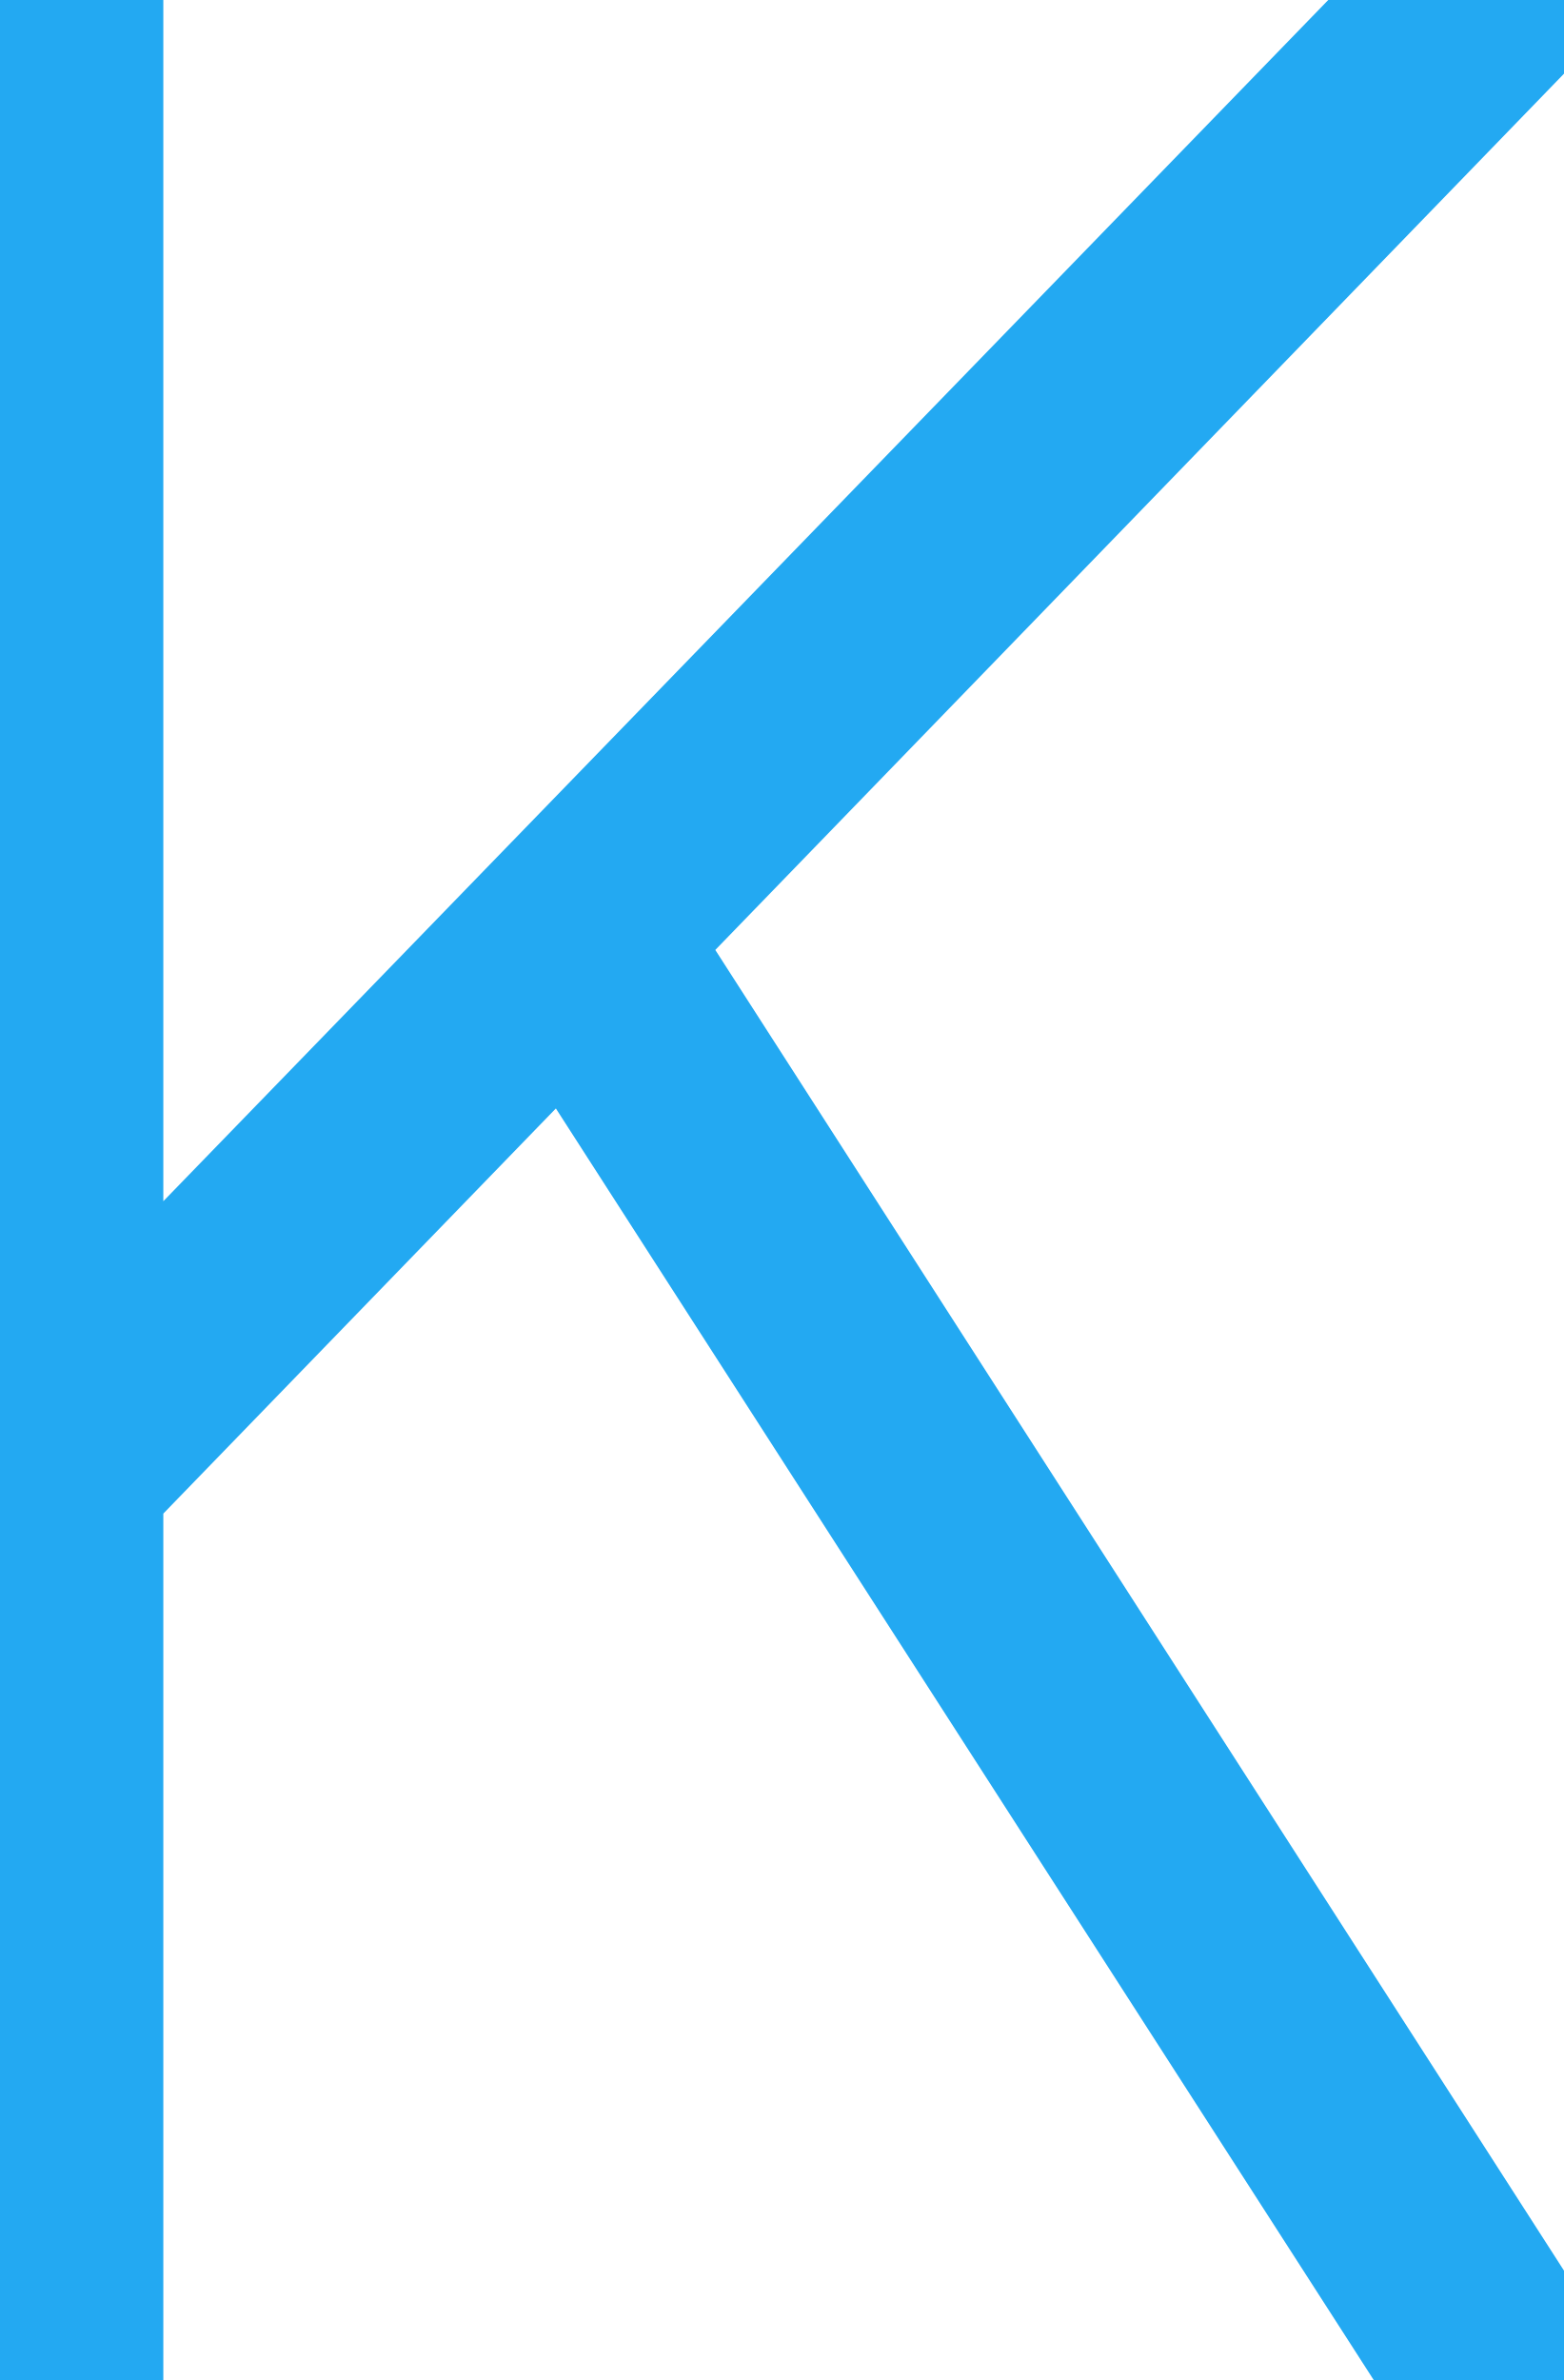
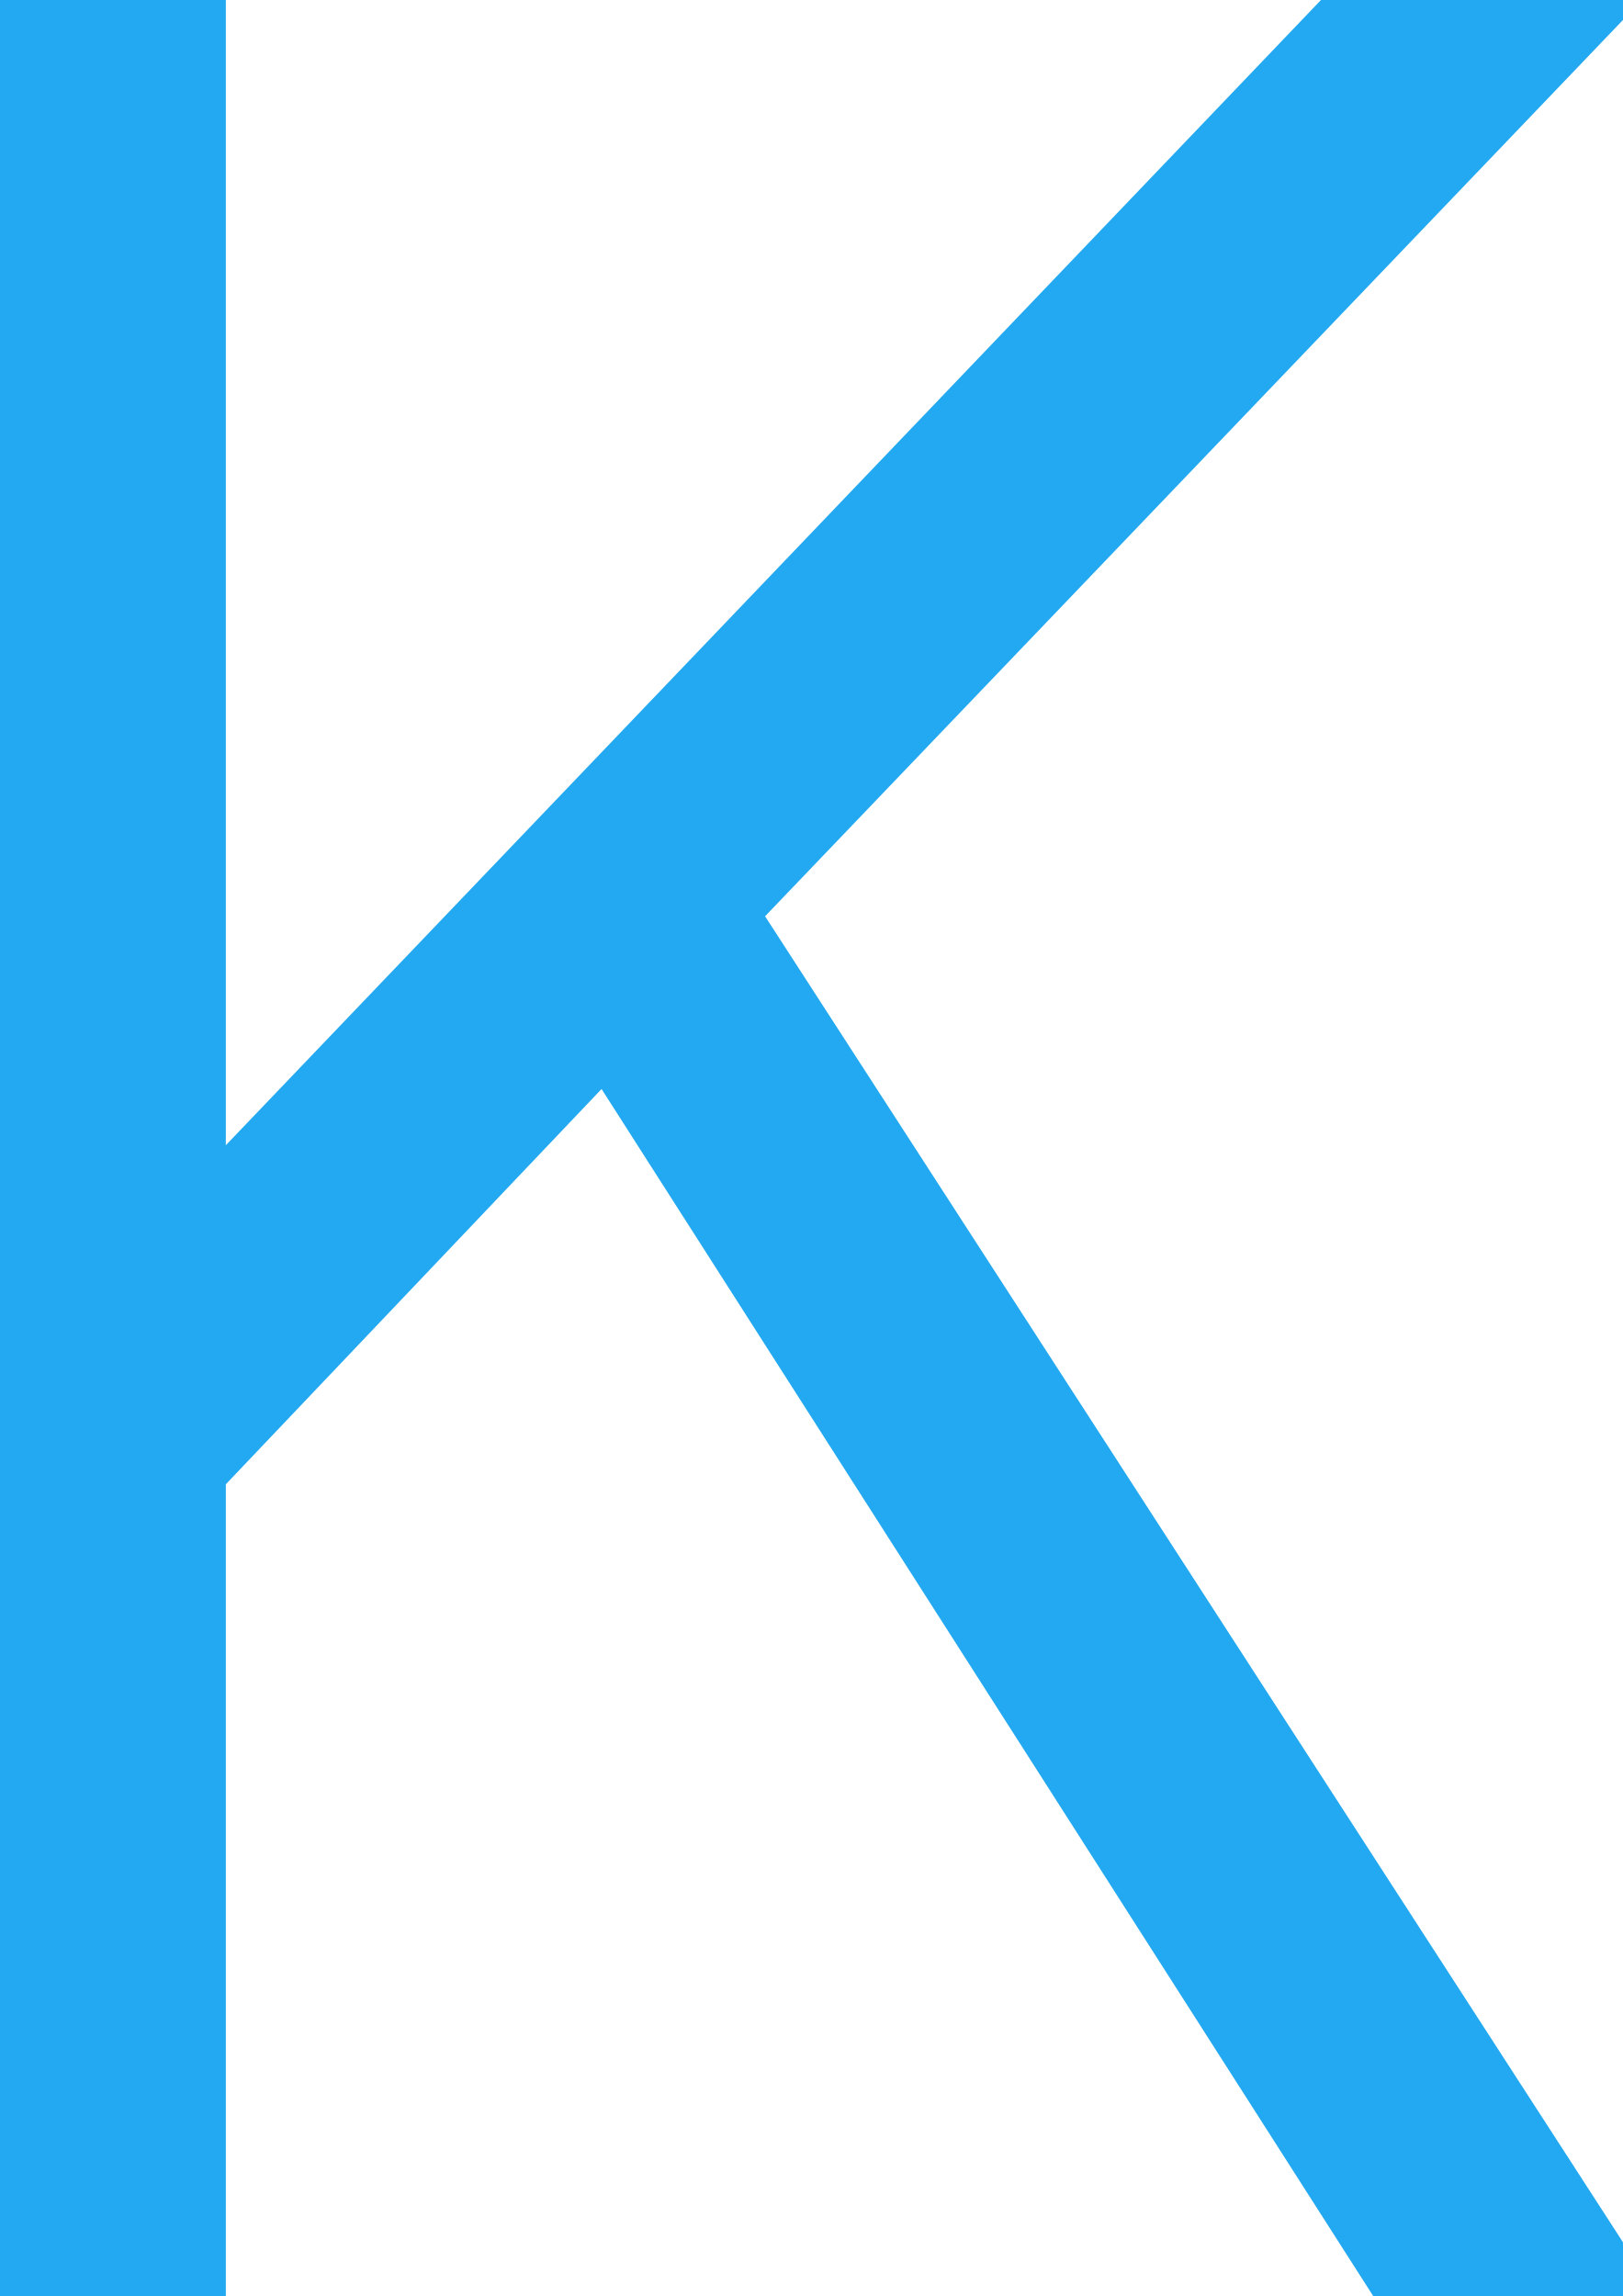
- <svg xmlns="http://www.w3.org/2000/svg" width="14.805" height="22.54" viewBox="0 0 14.805 22.54">
-   <g id="svgGroup" stroke-linecap="round" fill-rule="evenodd" font-size="9pt" stroke="#23a9f2" stroke-width="0.3mm" fill="#23a9f2" style="stroke:#23a9f2;stroke-width:0.3mm;fill:#23a9f2">
-     <path d="M 0.98 22.54 L 0 22.54 L 0 0 L 0.98 0 L 0.98 12.775 L 13.37 0 L 14.7 0 L 6.055 8.925 L 14.805 22.54 L 13.685 22.54 L 5.355 9.59 L 0.98 14.105 L 0.98 22.54 Z" id="0" vector-effect="non-scaling-stroke" />
+ <svg xmlns="http://www.w3.org/2000/svg" width="13.65" height="19.32" viewBox="0 0 13.65 19.32">
+   <g id="svgGroup" stroke-linecap="round" fill-rule="evenodd" font-size="9pt" stroke="#23a9f2" stroke-width=".5" fill="#23a9f2" style="stroke:#23a9f2;stroke-width:.5;fill:#23a9f2">
+     <path d="M 1.65 19.32 L 0 19.32 L 0 0 L 1.65 0 L 1.65 10.26 L 11.46 0 L 13.47 0 L 6.12 7.68 L 13.65 19.32 L 11.85 19.32 L 5.1 8.76 L 1.65 12.39 L 1.65 19.32 Z" id="0" vector-effect="non-scaling-stroke" />
  </g>
</svg>
